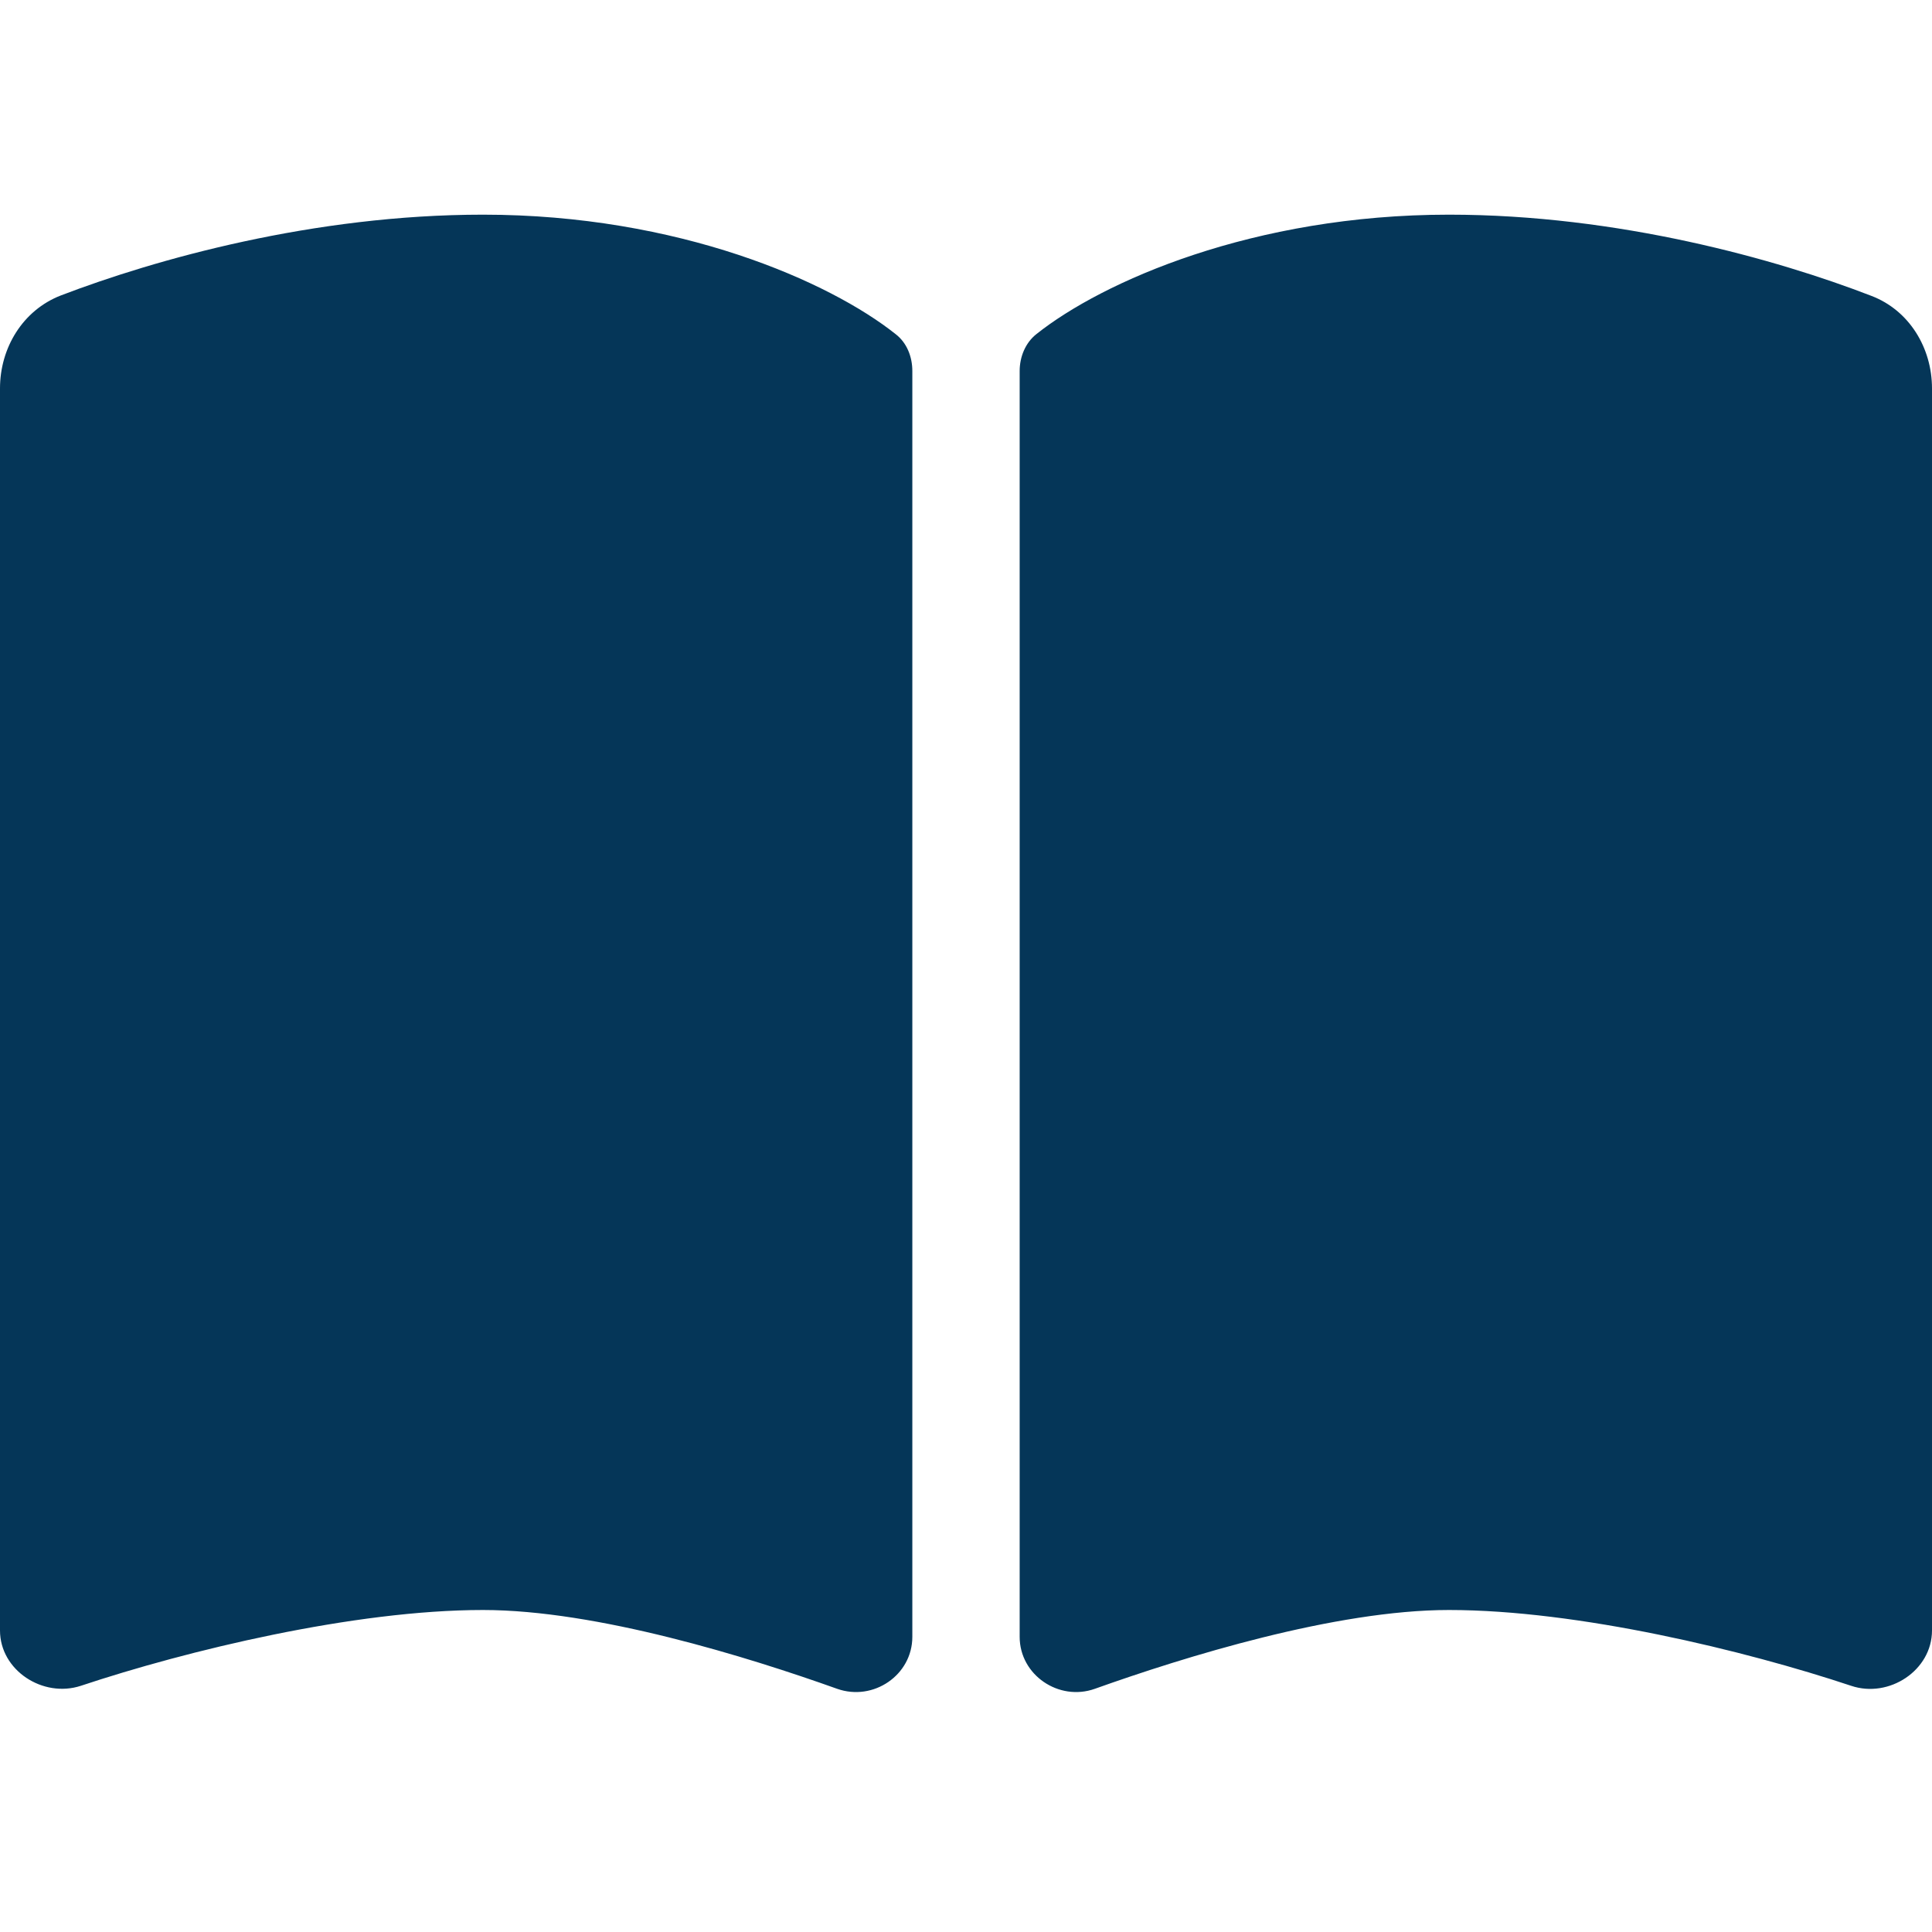
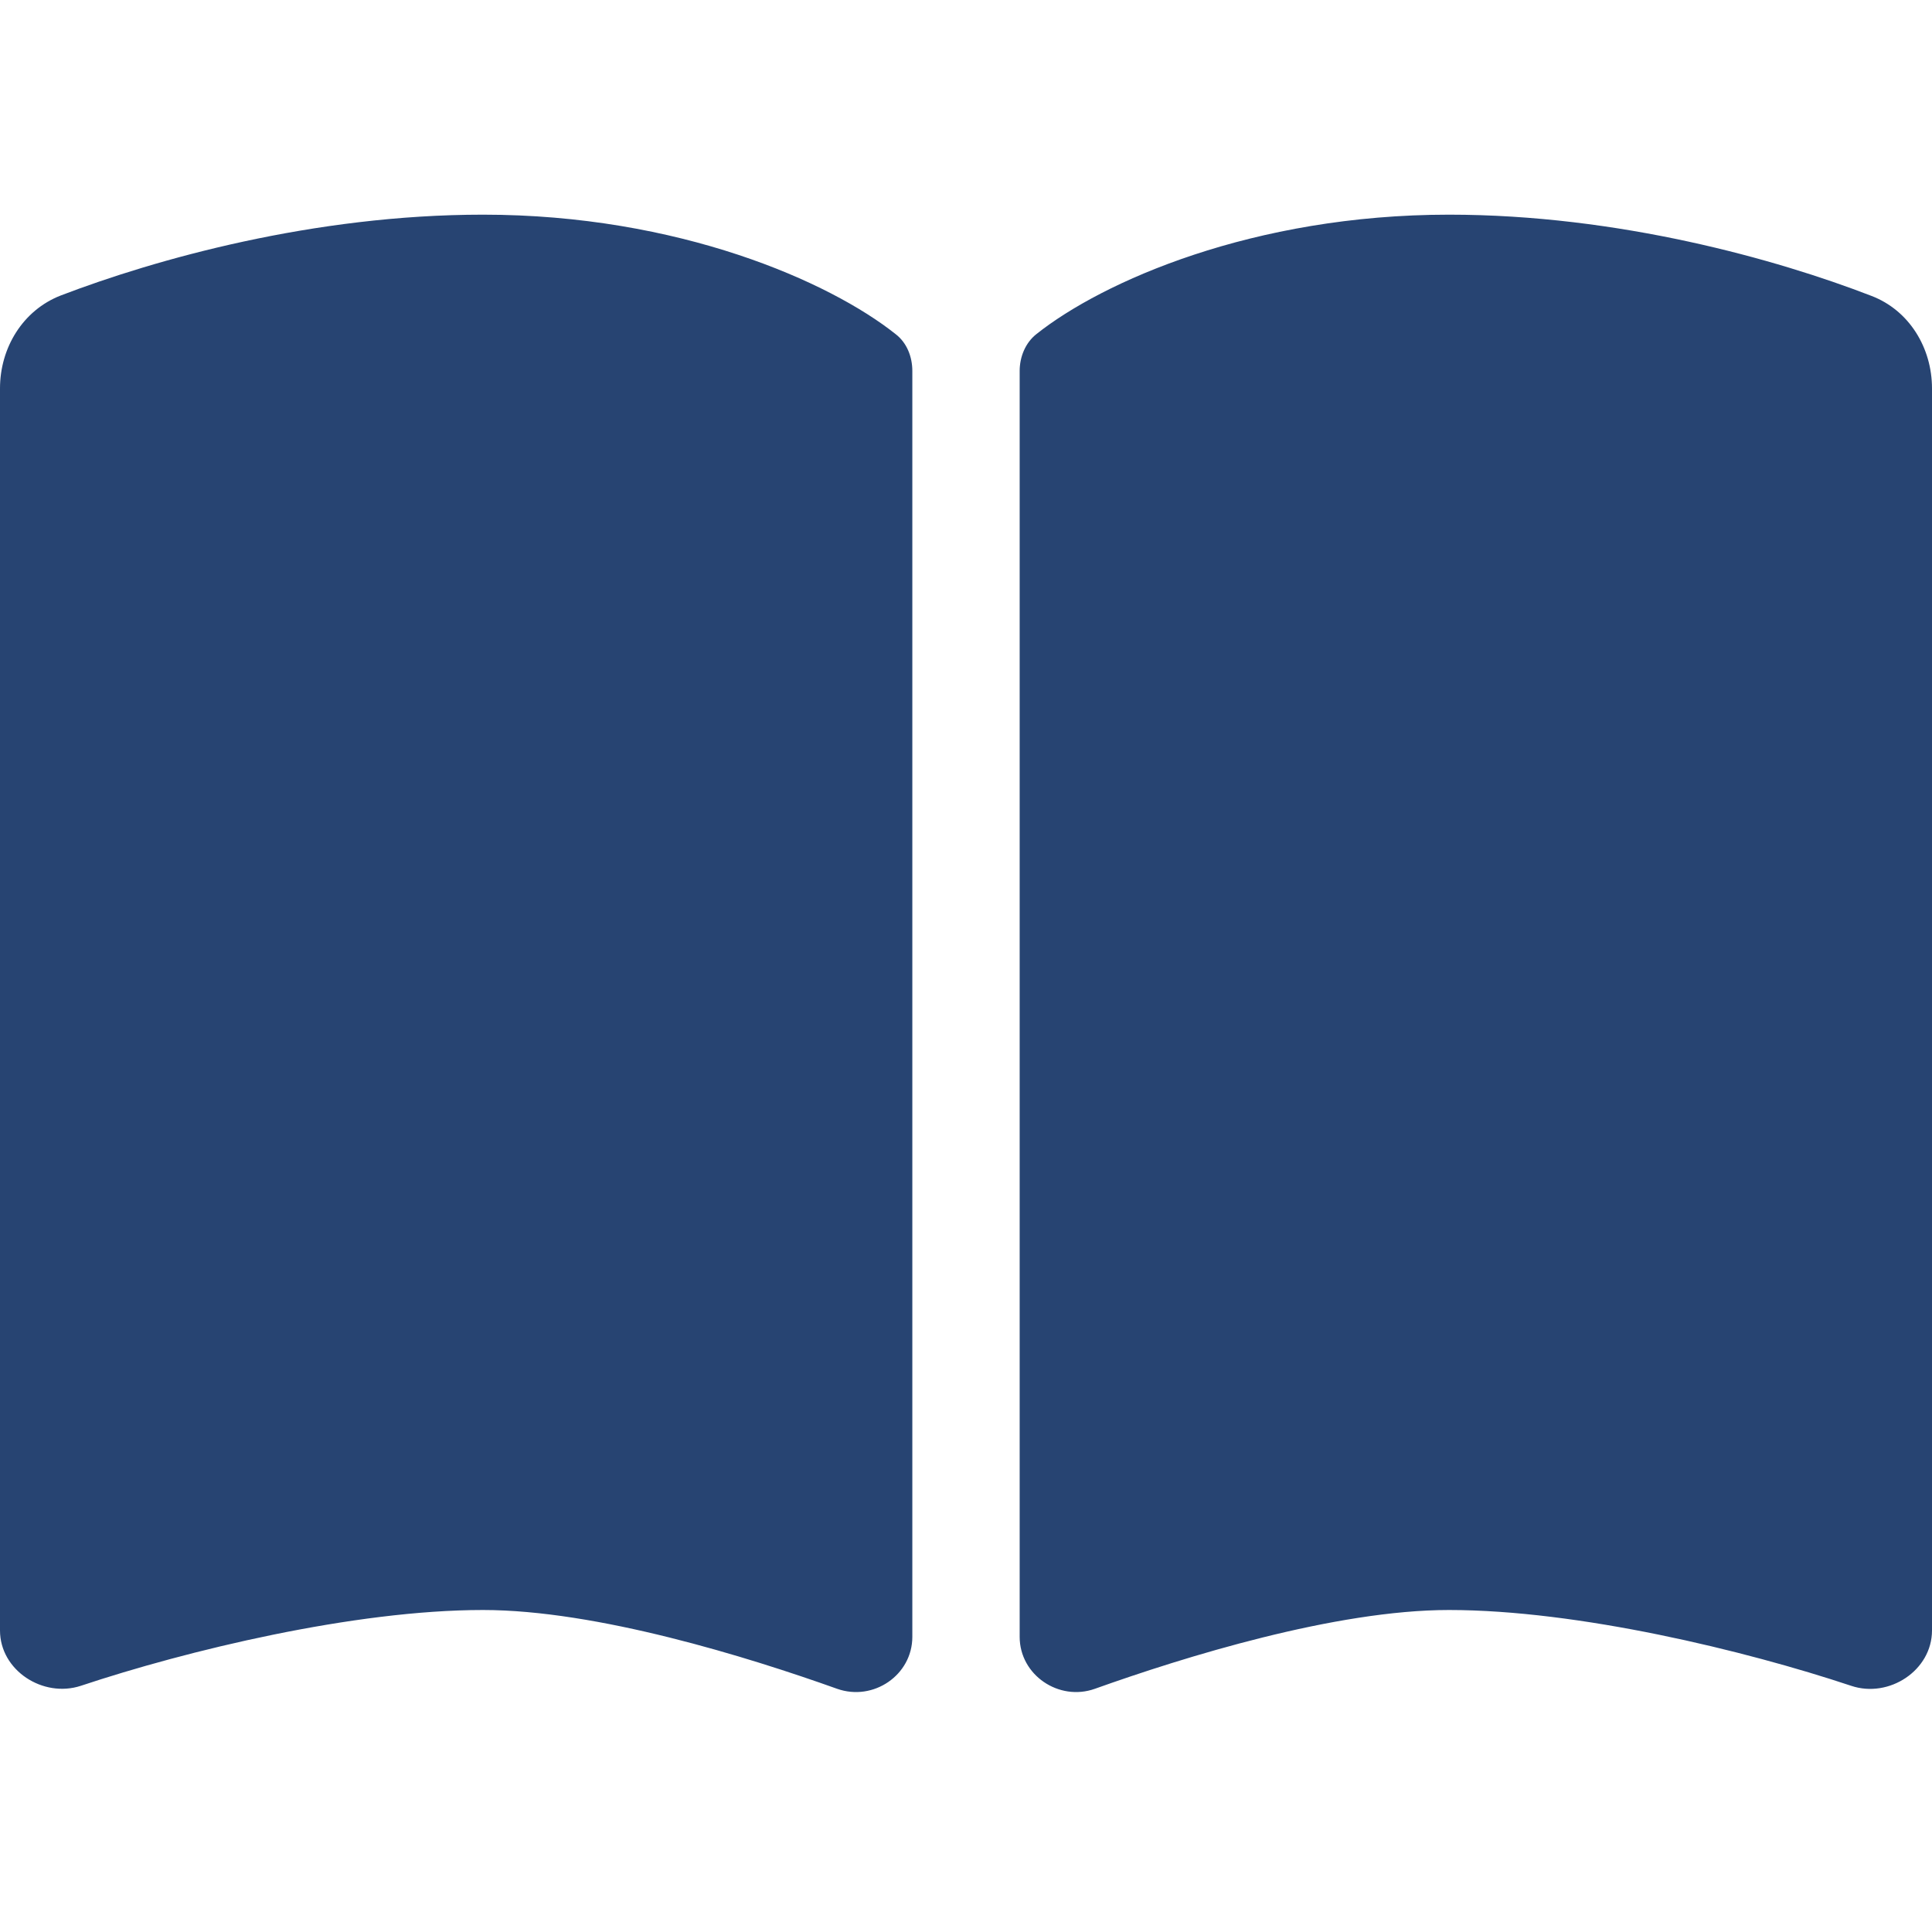
<svg xmlns="http://www.w3.org/2000/svg" height="20px" width="20px" viewBox="0 0 576 512">
-   <path d="M249.6 471.5c10.8 3.8 22.4-4.1 22.4-15.5V78.6c0-4.2-1.6-8.4-5-11C247.4 52 202.4 32 144 32C93.5 32 46.3 45.3 18.1 56.1C6.8 60.5 0 71.7 0 83.8V454.1c0 11.9 12.8 20.2 24.1 16.5C55.6 460.1 105.5 448 144 448c33.9 0 79 14 105.6 23.5zm76.8 0C353 462 398.1 448 432 448c38.5 0 88.4 12.1 119.9 22.6c11.3 3.8 24.1-4.6 24.1-16.5V83.8c0-12.1-6.8-23.3-18.1-27.6C529.7 45.3 482.5 32 432 32c-58.4 0-103.4 20-123 35.6c-3.3 2.6-5 6.8-5 11V456c0 11.4 11.7 19.3 22.4 15.5z" fill="#053658" />
+   <path d="M249.6 471.5c10.8 3.8 22.4-4.1 22.4-15.5V78.6c0-4.2-1.6-8.4-5-11C247.4 52 202.4 32 144 32C93.5 32 46.3 45.3 18.1 56.1C6.8 60.5 0 71.7 0 83.8V454.1c0 11.9 12.8 20.2 24.1 16.5C55.6 460.1 105.5 448 144 448c33.9 0 79 14 105.6 23.5zm76.8 0C353 462 398.1 448 432 448c38.5 0 88.4 12.1 119.9 22.6c11.3 3.8 24.1-4.6 24.1-16.5V83.8c0-12.1-6.8-23.3-18.1-27.6C529.7 45.3 482.5 32 432 32c-58.4 0-103.4 20-123 35.6c-3.3 2.6-5 6.8-5 11V456c0 11.4 11.7 19.3 22.4 15.5z" fill="#274472" />
</svg>
